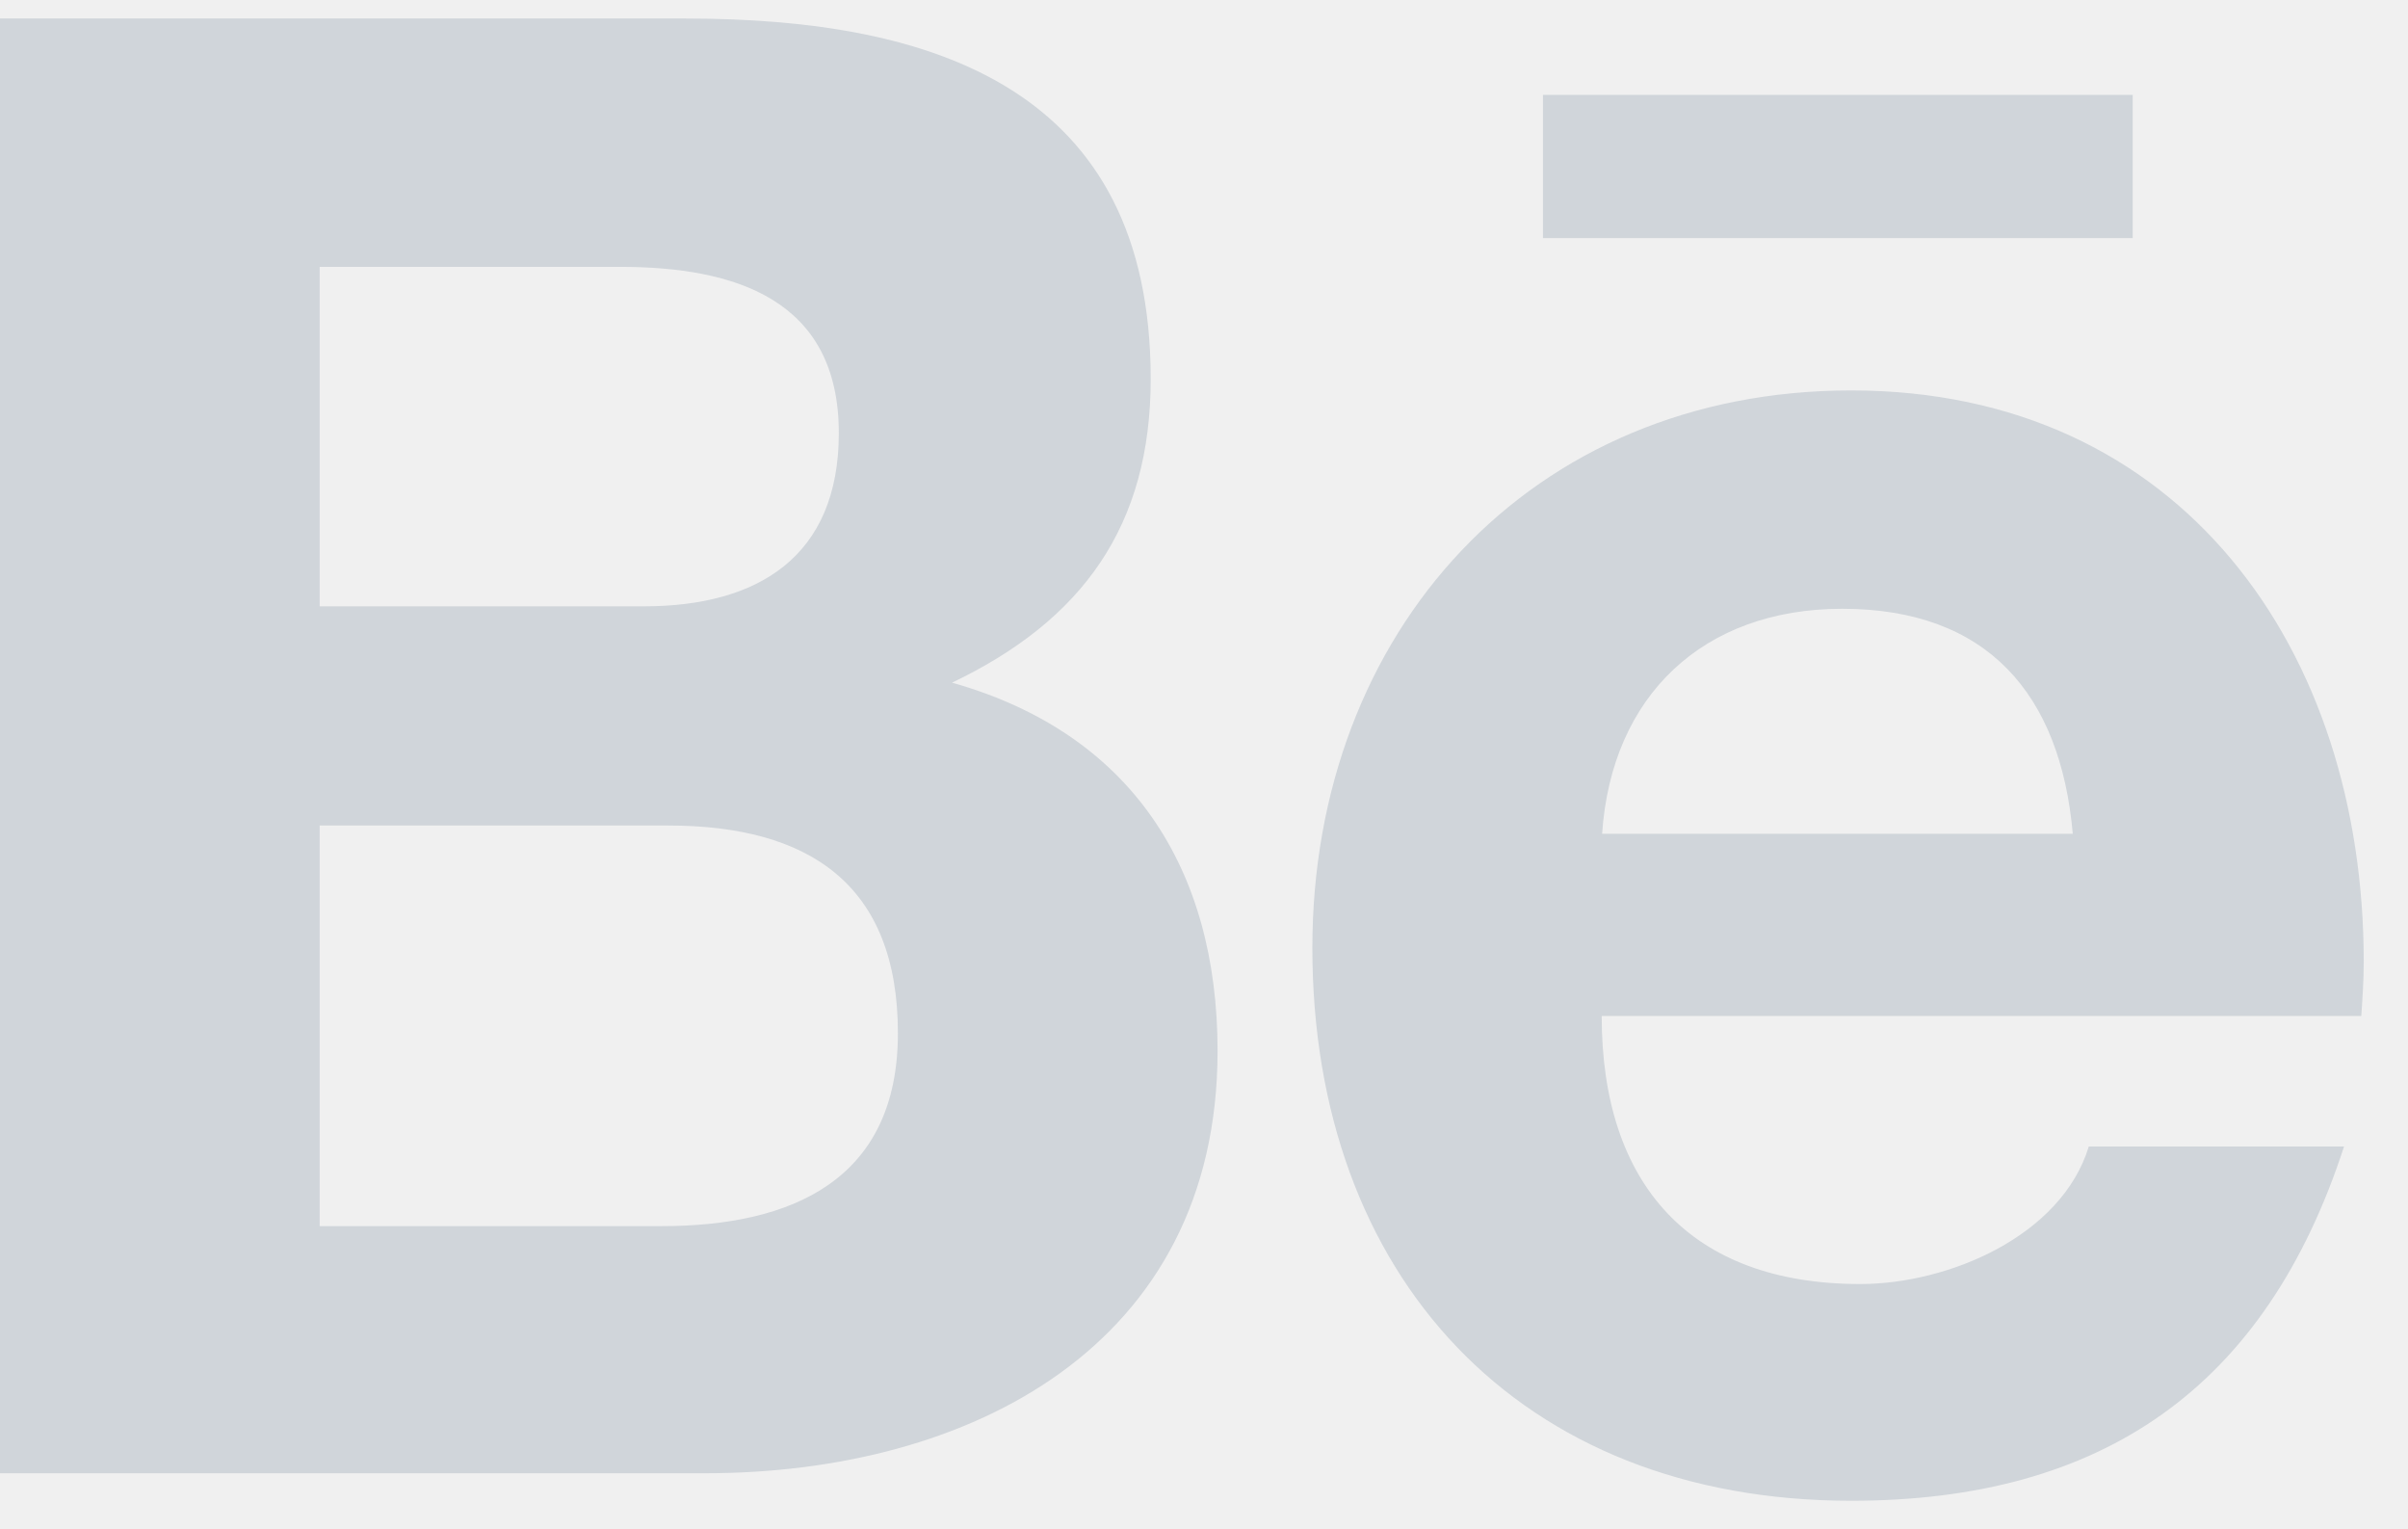
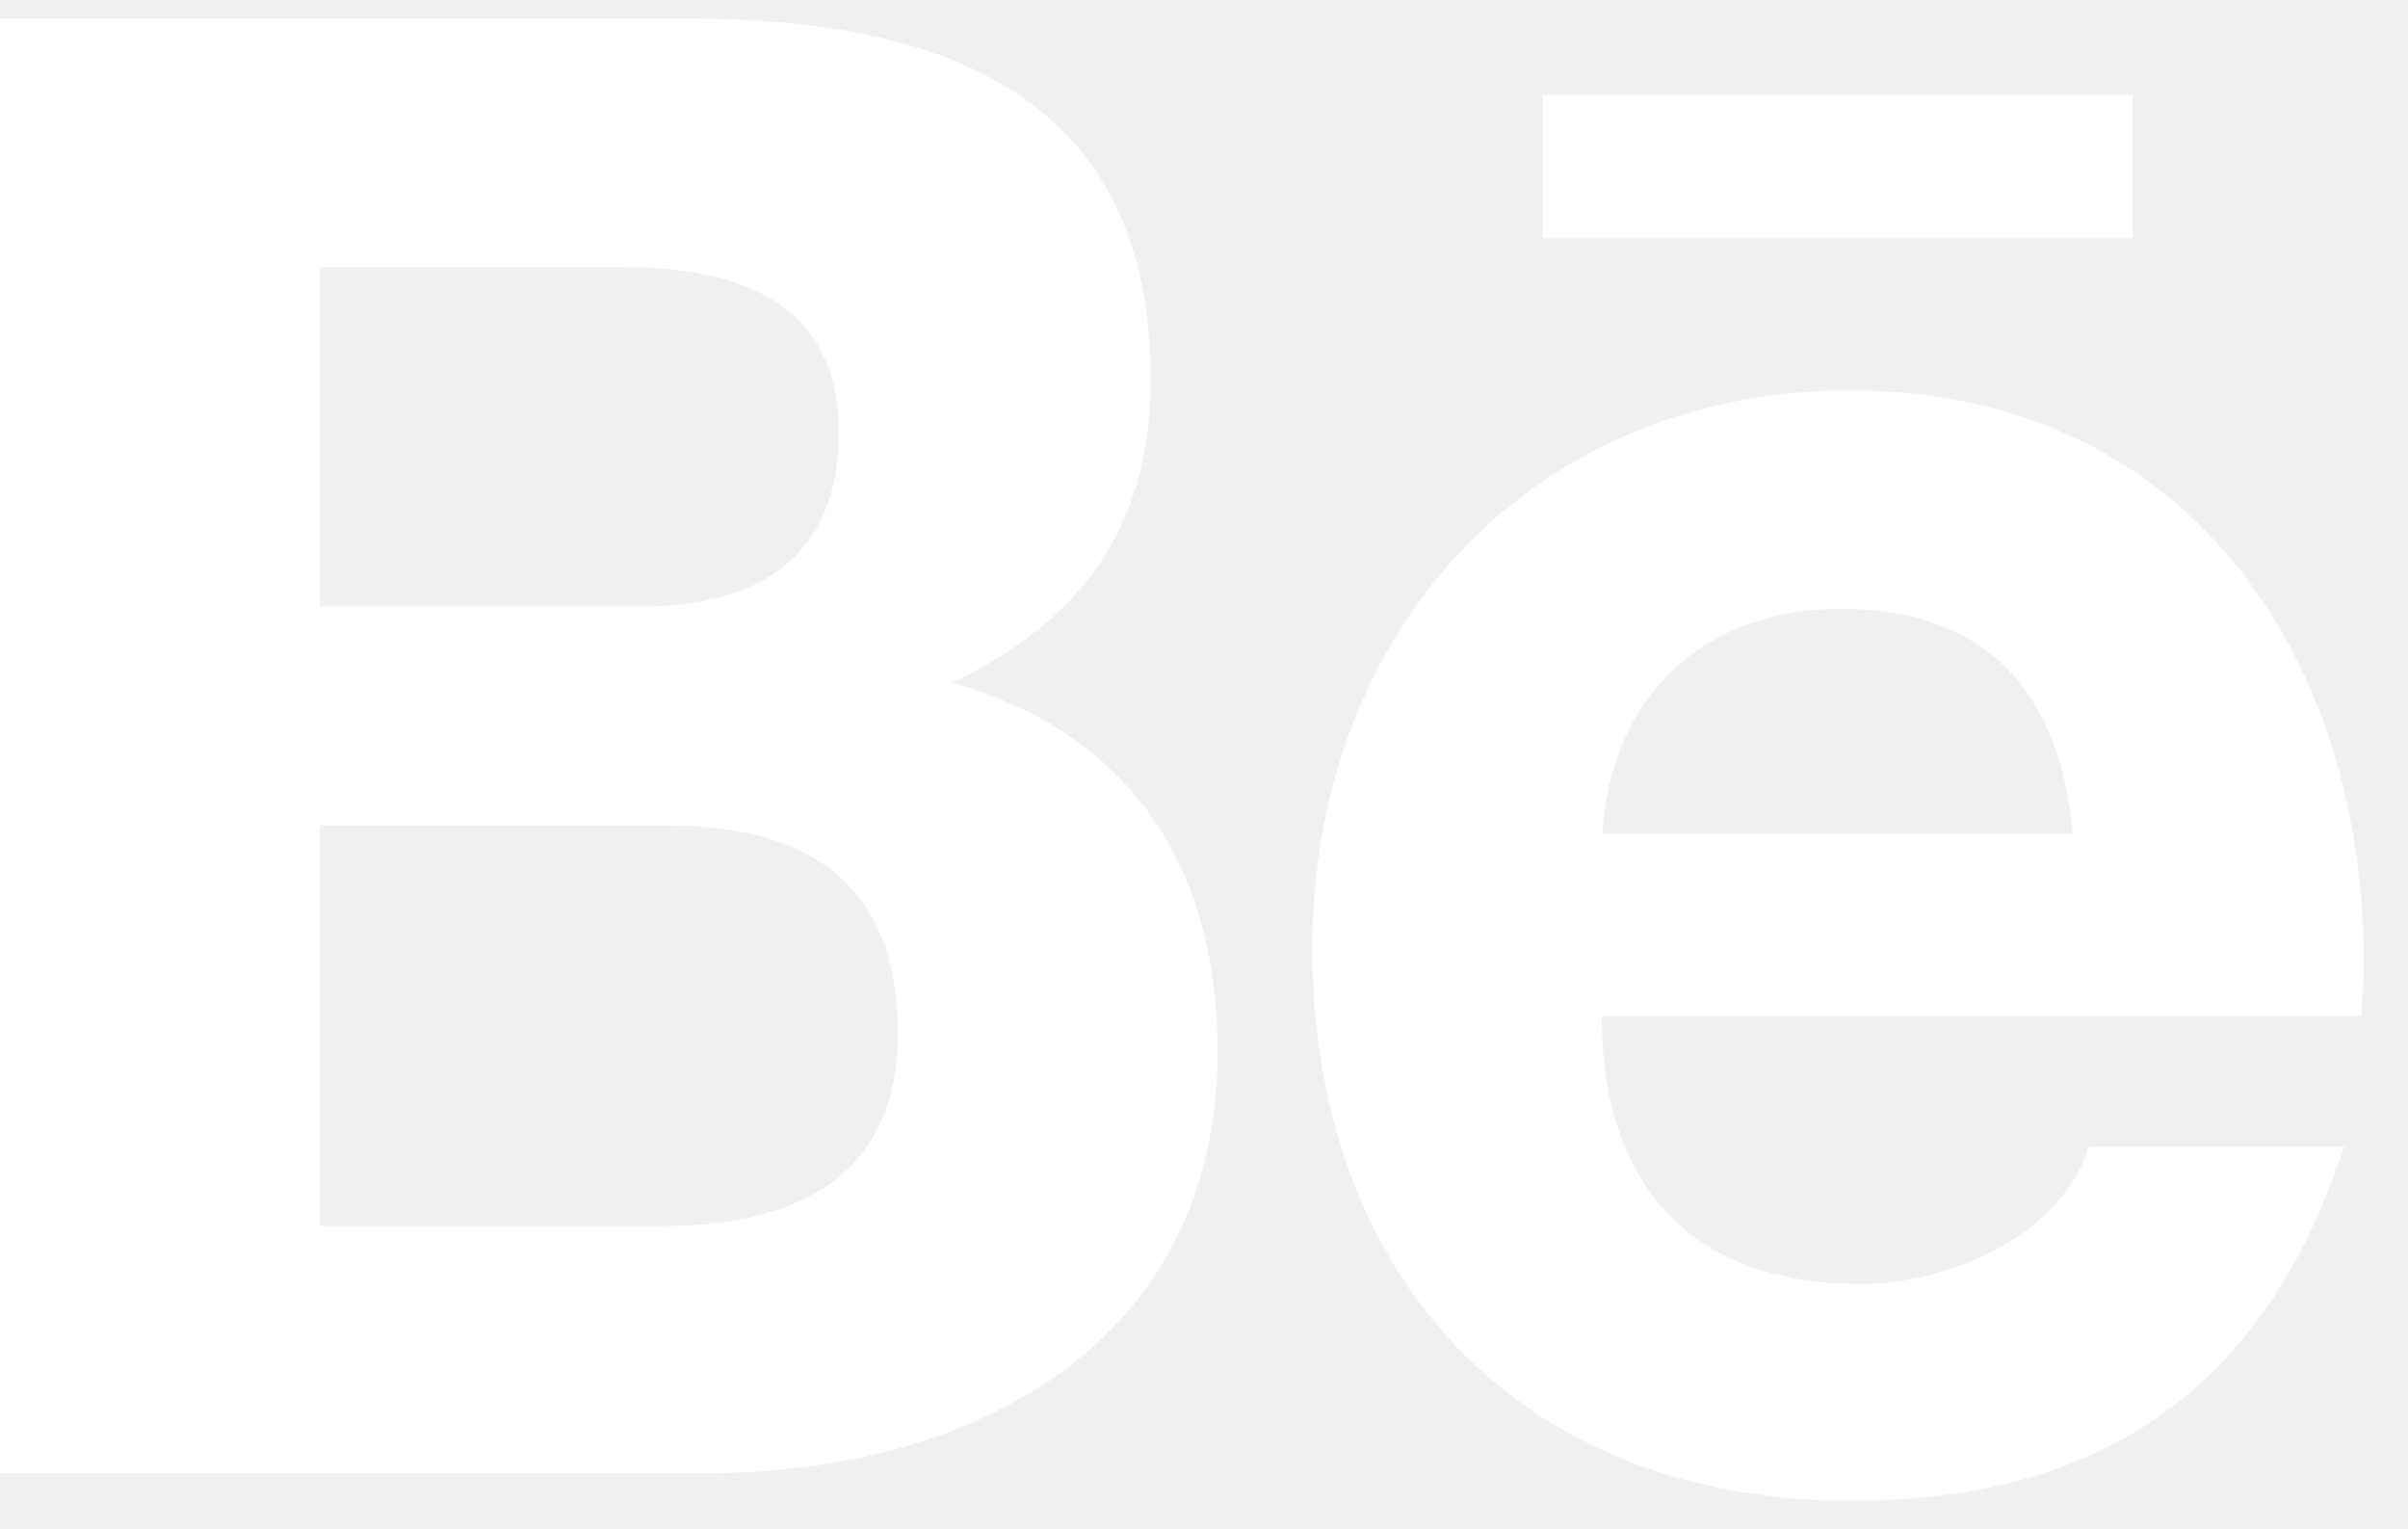
<svg xmlns="http://www.w3.org/2000/svg" width="52px" height="33px" viewBox="0 0 52 33" version="1.1">
-   <g id="Design" stroke="none" stroke-width="1" fill="none" fill-rule="evenodd">
-     <g id="Hero-Image" transform="translate(-328, -734)" fill="#D0D5DA" fill-rule="nonzero">
-       <g id="behance-brands" transform="translate(328, 734)">
-         <path d="M20.559,14.738 C23.377,13.391 24.849,11.353 24.849,8.181 C24.849,1.924 20.187,0.4 14.808,0.4 L0,0.4 L0,31.806 L15.225,31.806 C20.932,31.806 26.293,29.068 26.293,22.687 C26.293,18.744 24.423,15.828 20.559,14.738 L20.559,14.738 Z M6.903,5.761 L13.381,5.761 C15.872,5.761 18.114,6.461 18.114,9.35 C18.114,12.018 16.368,13.09 13.904,13.09 L6.903,13.09 L6.903,5.761 L6.903,5.761 Z M14.285,26.471 L6.903,26.471 L6.903,17.822 L14.427,17.822 C17.467,17.822 19.39,19.09 19.39,22.306 C19.39,25.479 17.094,26.471 14.285,26.471 L14.285,26.471 Z M46.055,5.141 L33.32,5.141 L33.32,2.048 L46.055,2.048 L46.055,5.141 L46.055,5.141 Z M51.044,20.764 C51.044,14.038 47.109,8.429 39.976,8.429 C33.046,8.429 28.34,13.64 28.34,20.463 C28.34,27.544 32.798,32.4 39.976,32.4 C45.408,32.4 48.926,29.954 50.619,24.752 L45.107,24.752 C44.513,26.693 42.067,27.721 40.171,27.721 C36.511,27.721 34.588,25.576 34.588,21.934 L50.991,21.934 C51.017,21.562 51.044,21.163 51.044,20.764 Z M34.597,18 C34.8,15.013 36.785,13.143 39.781,13.143 C42.918,13.143 44.495,14.987 44.761,18 L34.597,18 Z" id="Shape" />
-       </g>
+   <g id="Page-1" stroke="none" stroke-width="1" fill="none" fill-rule="evenodd">
+     <g id="behance" fill="#FFFFFF" fill-rule="nonzero">
+       <path d="M20.559,14.738 C23.377,13.391 24.849,11.353 24.849,8.181 C24.849,1.924 20.187,0.4 14.808,0.4 L0,0.4 L0,31.806 L15.225,31.806 C20.932,31.806 26.293,29.068 26.293,22.687 C26.293,18.744 24.423,15.828 20.559,14.738 L20.559,14.738 Z M6.903,5.761 L13.381,5.761 C15.872,5.761 18.114,6.461 18.114,9.35 C18.114,12.018 16.368,13.09 13.904,13.09 L6.903,13.09 L6.903,5.761 L6.903,5.761 Z M14.285,26.471 L6.903,26.471 L6.903,17.822 L14.427,17.822 C17.467,17.822 19.39,19.09 19.39,22.306 C19.39,25.479 17.094,26.471 14.285,26.471 L14.285,26.471 Z M46.055,5.141 L33.32,5.141 L33.32,2.048 L46.055,2.048 L46.055,5.141 L46.055,5.141 Z M51.044,20.764 C51.044,14.038 47.109,8.429 39.976,8.429 C33.046,8.429 28.34,13.64 28.34,20.463 C28.34,27.544 32.798,32.4 39.976,32.4 C45.408,32.4 48.926,29.954 50.619,24.752 L45.107,24.752 C44.513,26.693 42.067,27.721 40.171,27.721 C36.511,27.721 34.588,25.576 34.588,21.934 L50.991,21.934 C51.017,21.562 51.044,21.163 51.044,20.764 Z M34.597,18 C34.8,15.013 36.785,13.143 39.781,13.143 C42.918,13.143 44.495,14.987 44.761,18 L34.597,18 Z" id="Shape" />
    </g>
  </g>
</svg>
